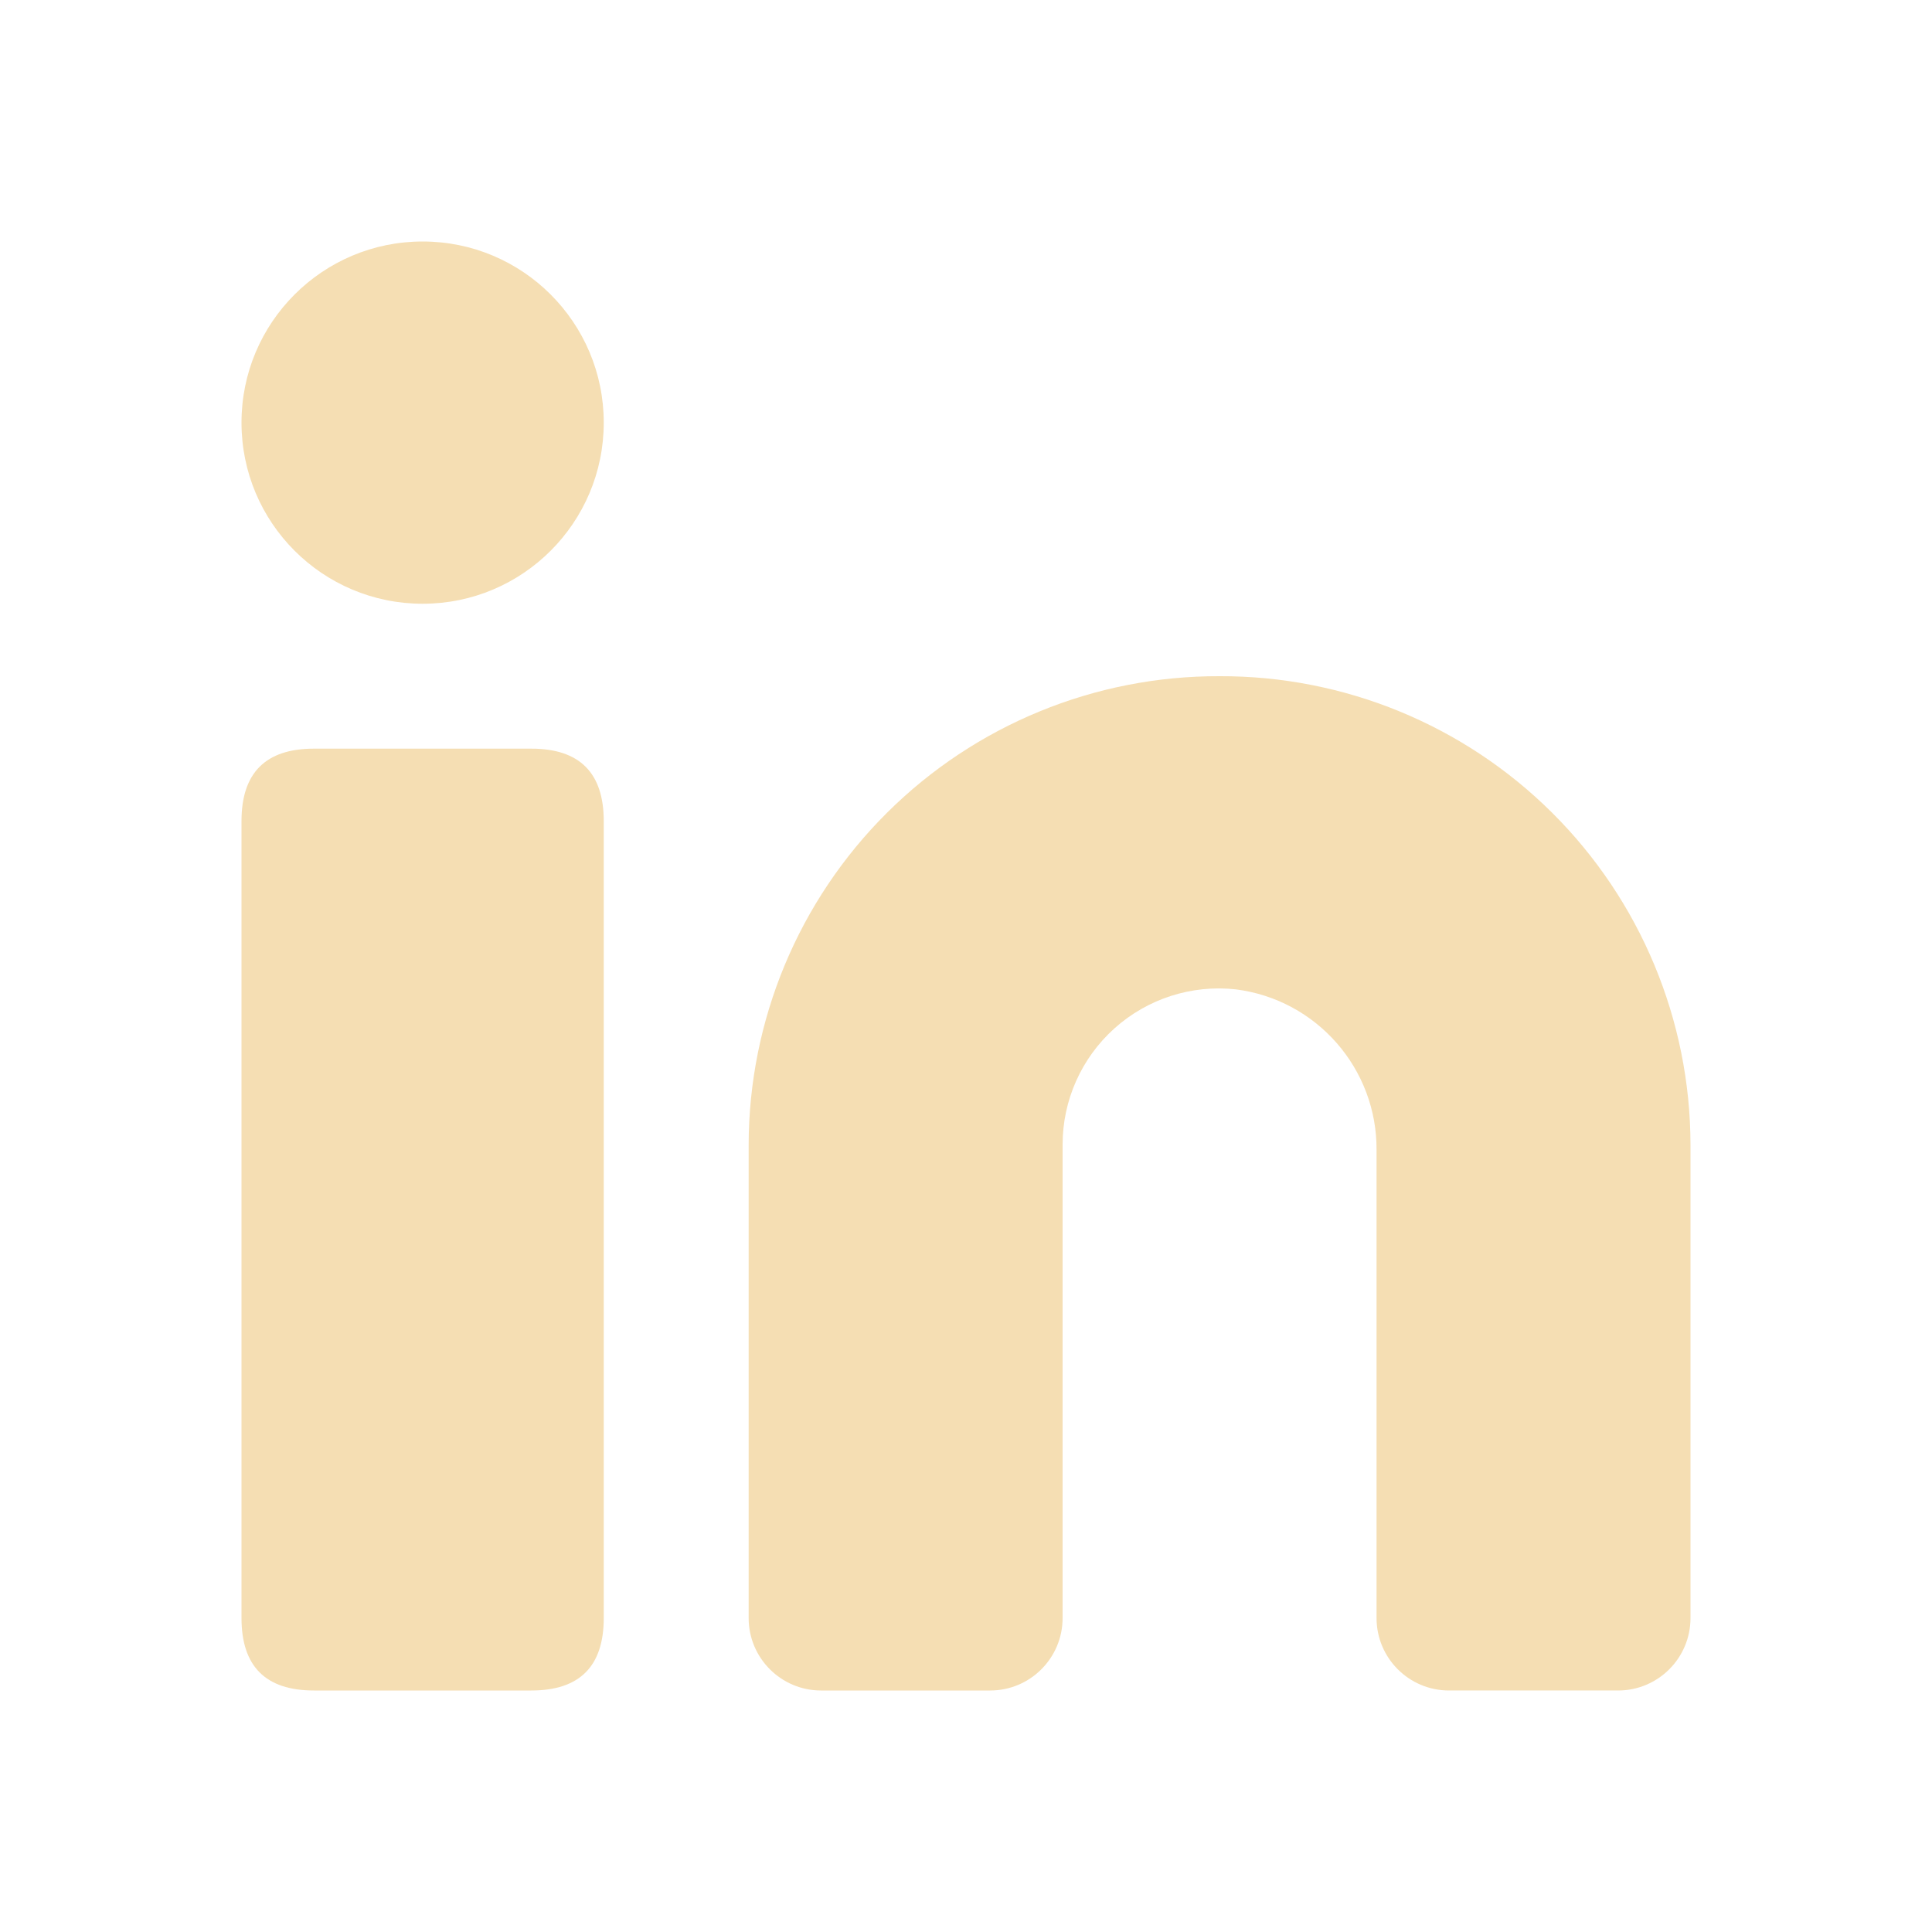
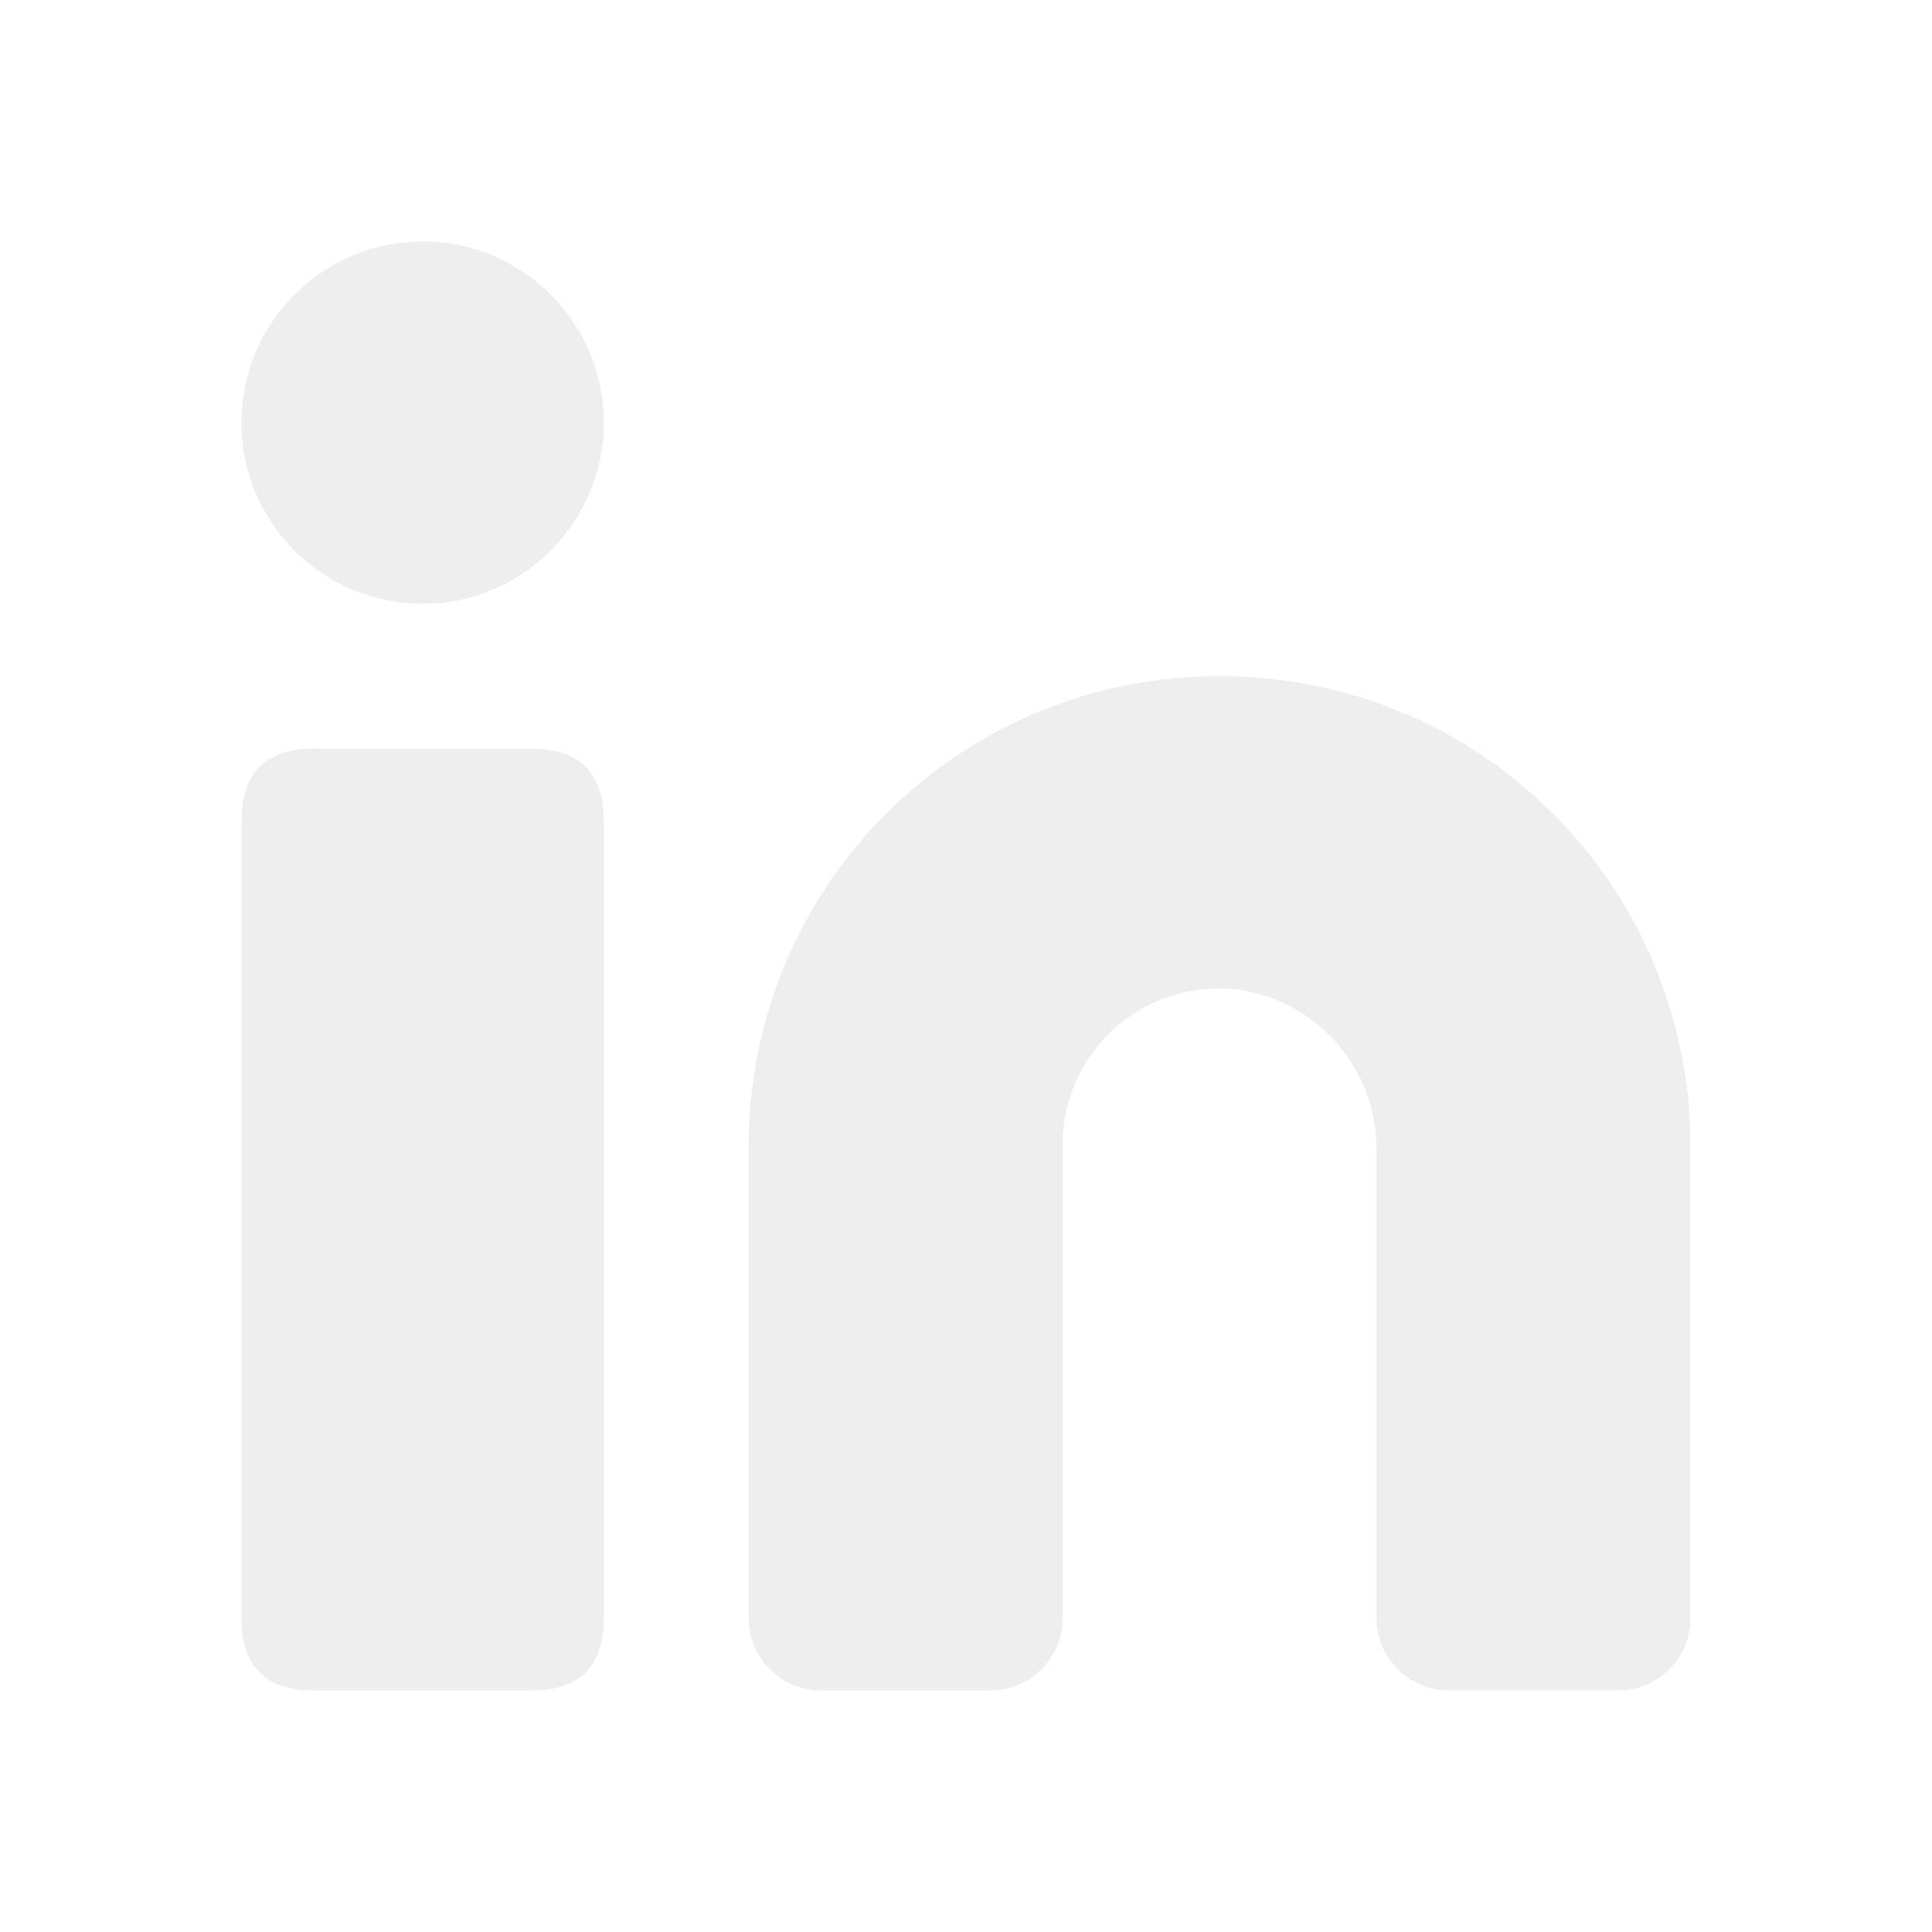
<svg xmlns="http://www.w3.org/2000/svg" t="1631264131124" class="icon" viewBox="0 0 1024 1024" version="1.1" p-id="9015" width="32" height="32">
-   <path d="M646.4 358.4a248.747 248.747 0 0 0-249.6 248.32v250.88a38.4 38.4 0 0 0 38.4 38.4h89.6a38.4 38.4 0 0 0 38.4-38.4v-250.88a82.773 82.773 0 0 1 91.733-82.347 85.333 85.333 0 0 1 74.667 85.333v247.893a38.4 38.4 0 0 0 38.4 38.4h89.6a38.4 38.4 0 0 0 38.4-38.4v-250.88a248.747 248.747 0 0 0-249.6-248.32z" p-id="9016" fill="wheat" />
-   <path d="M128 396.8m38.4 0l115.2 0q38.4 0 38.4 38.4l0 422.4q0 38.4-38.4 38.4l-115.2 0q-38.4 0-38.4-38.4l0-422.4q0-38.4 38.4-38.4Z" p-id="9017" fill="wheat" />
-   <path d="M224 224m-96 0a96 96 0 1 0 192 0 96 96 0 1 0-192 0Z" p-id="9018" fill="wheat" />
+   <path d="M646.4 358.4a248.747 248.747 0 0 0-249.6 248.32v250.88a38.4 38.4 0 0 0 38.4 38.4h89.6a38.4 38.4 0 0 0 38.4-38.4v-250.88a82.773 82.773 0 0 1 91.733-82.347 85.333 85.333 0 0 1 74.667 85.333v247.893a38.4 38.4 0 0 0 38.4 38.4h89.6a38.4 38.4 0 0 0 38.4-38.4v-250.88a248.747 248.747 0 0 0-249.6-248.32z" p-id="9016" fill="#eeeeee" />
+   <path d="M128 396.8m38.4 0l115.2 0q38.4 0 38.4 38.4l0 422.4q0 38.4-38.4 38.4l-115.2 0q-38.4 0-38.4-38.4l0-422.4q0-38.4 38.4-38.4Z" p-id="9017" fill="#eeeeee" />
+   <path d="M224 224m-96 0a96 96 0 1 0 192 0 96 96 0 1 0-192 0Z" p-id="9018" fill="#eeeeee" />
</svg>
